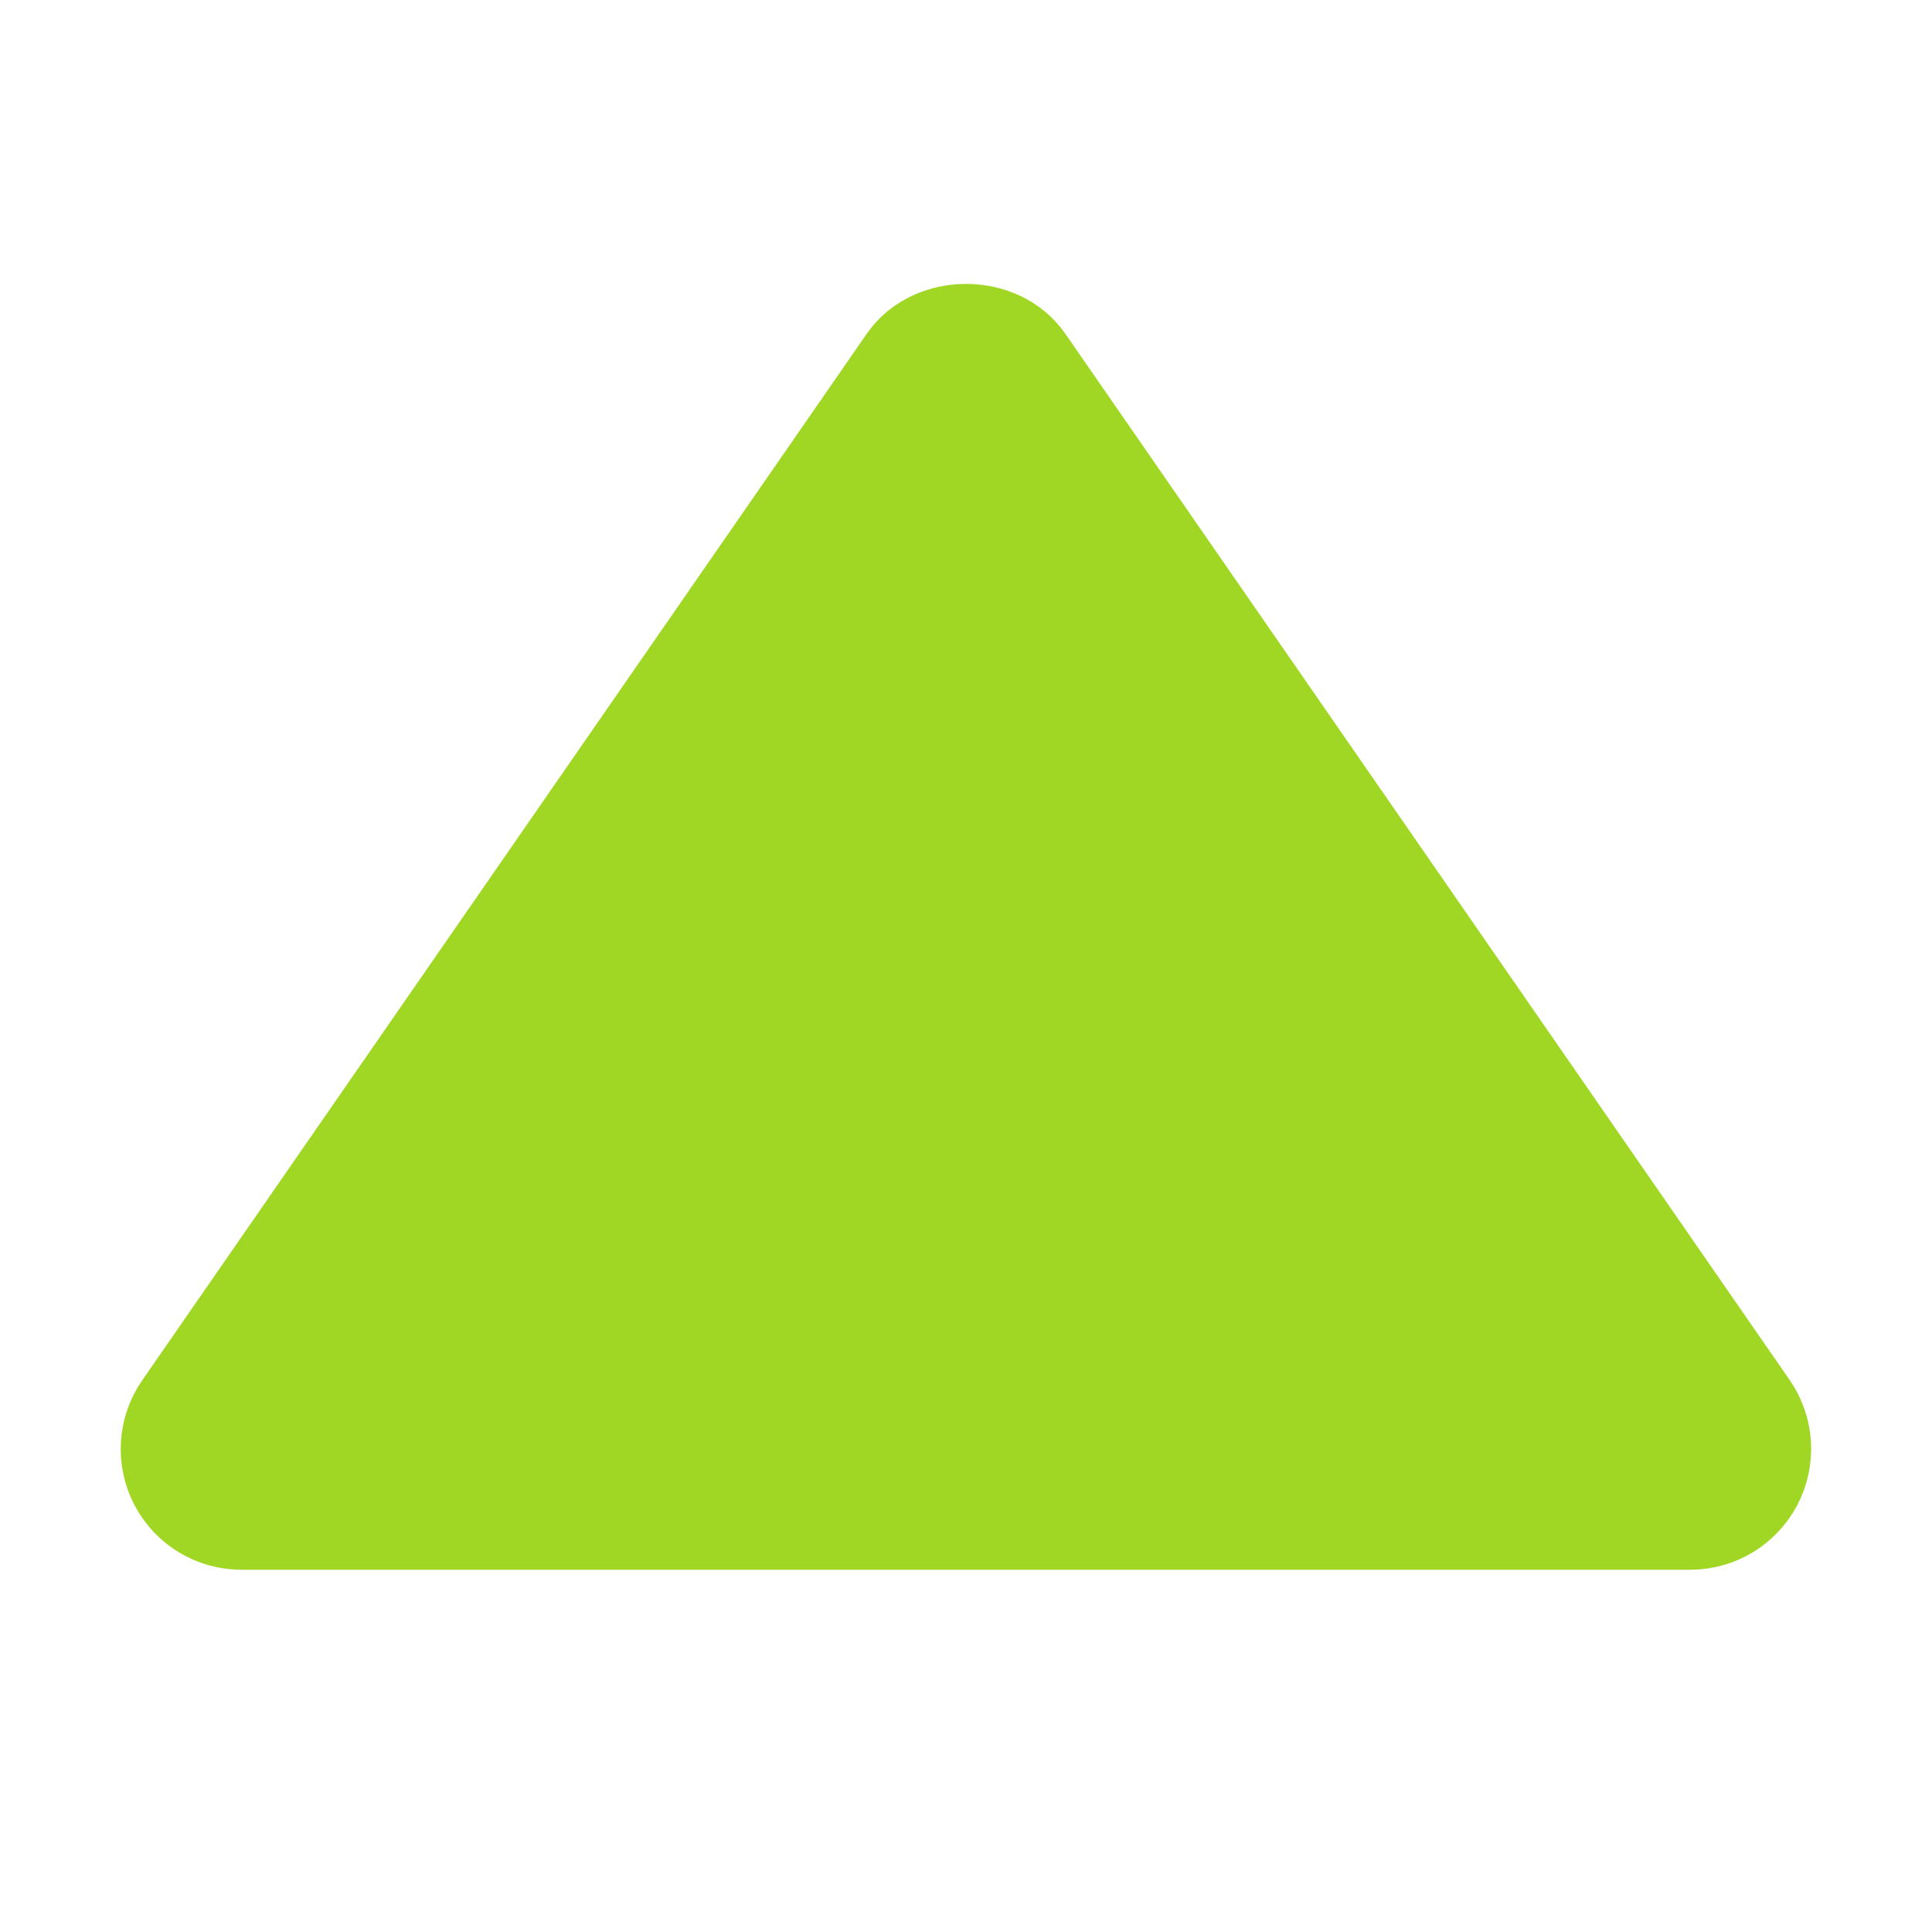
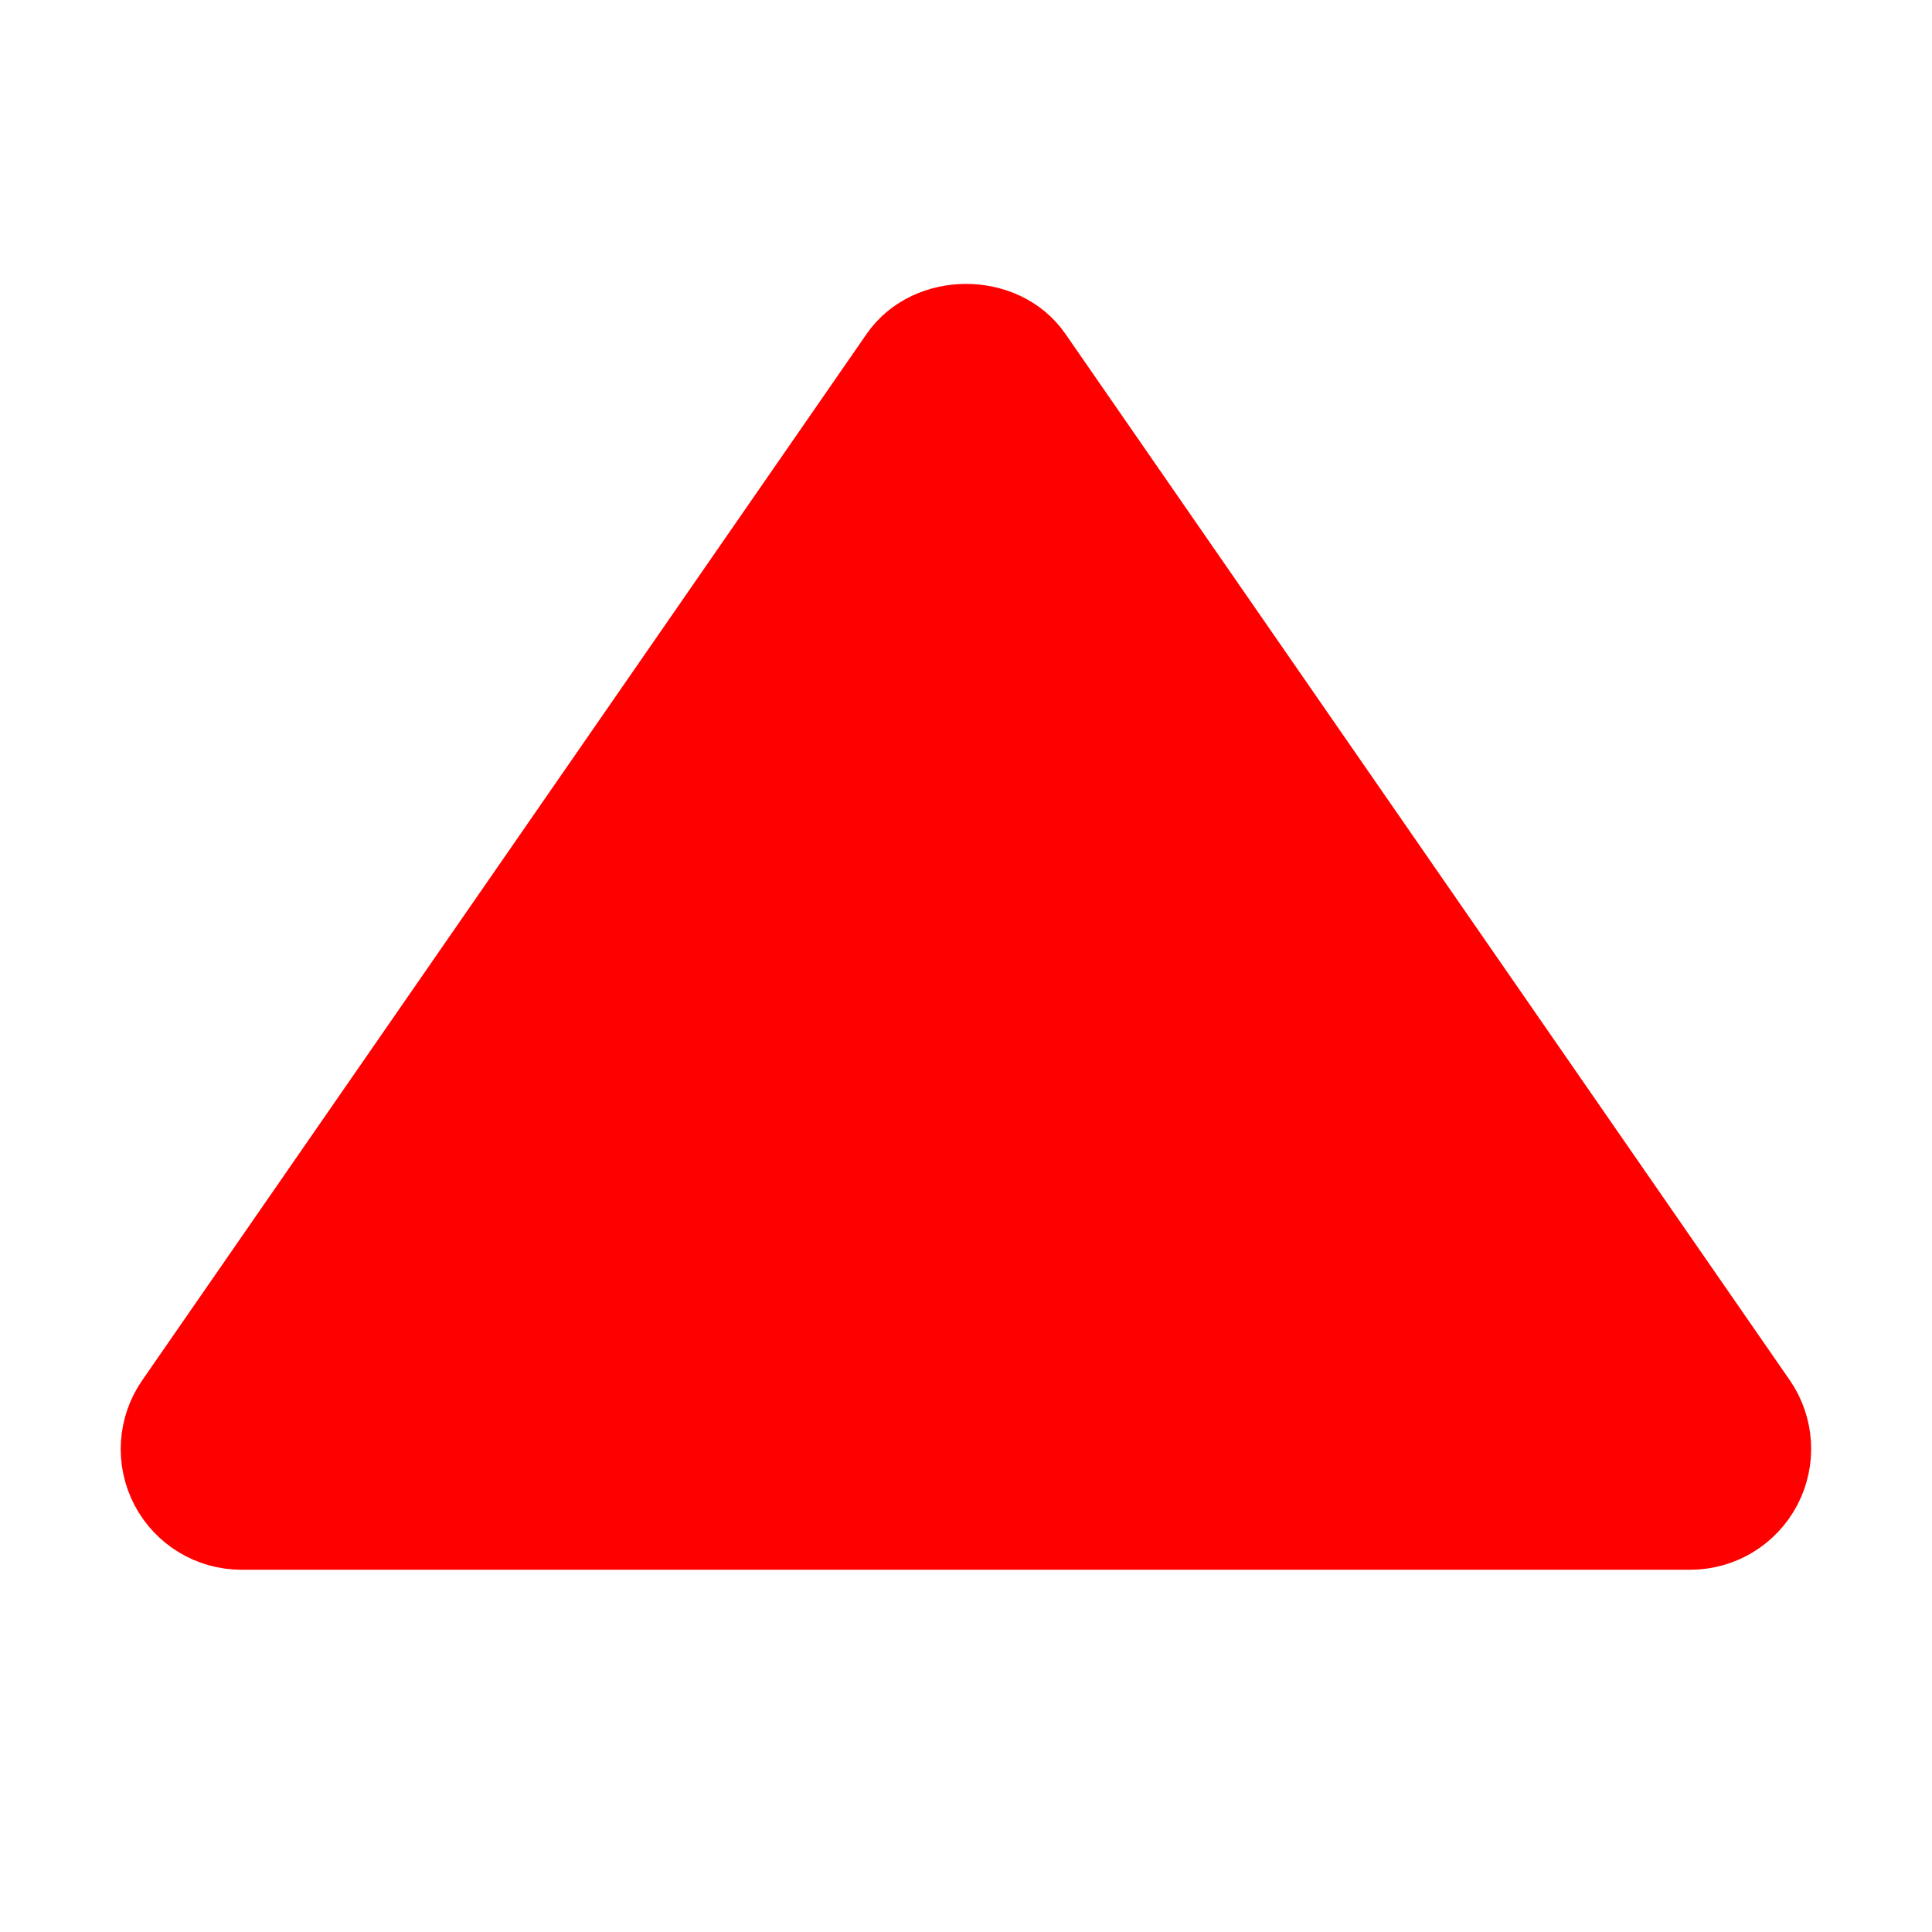
- <svg xmlns="http://www.w3.org/2000/svg" fill="#a0d624" viewBox="0 0 24 24" stroke="#a0d624">
+ <svg xmlns="http://www.w3.org/2000/svg" fill="red" viewBox="0 0 24 24" stroke="red">
  <path d="M3 19h18a1.002 1.002 0 0 0 .823-1.569l-9-13c-.373-.539-1.271-.539-1.645 0l-9 13A.999.999 0 0 0 3 19z" />
</svg>
